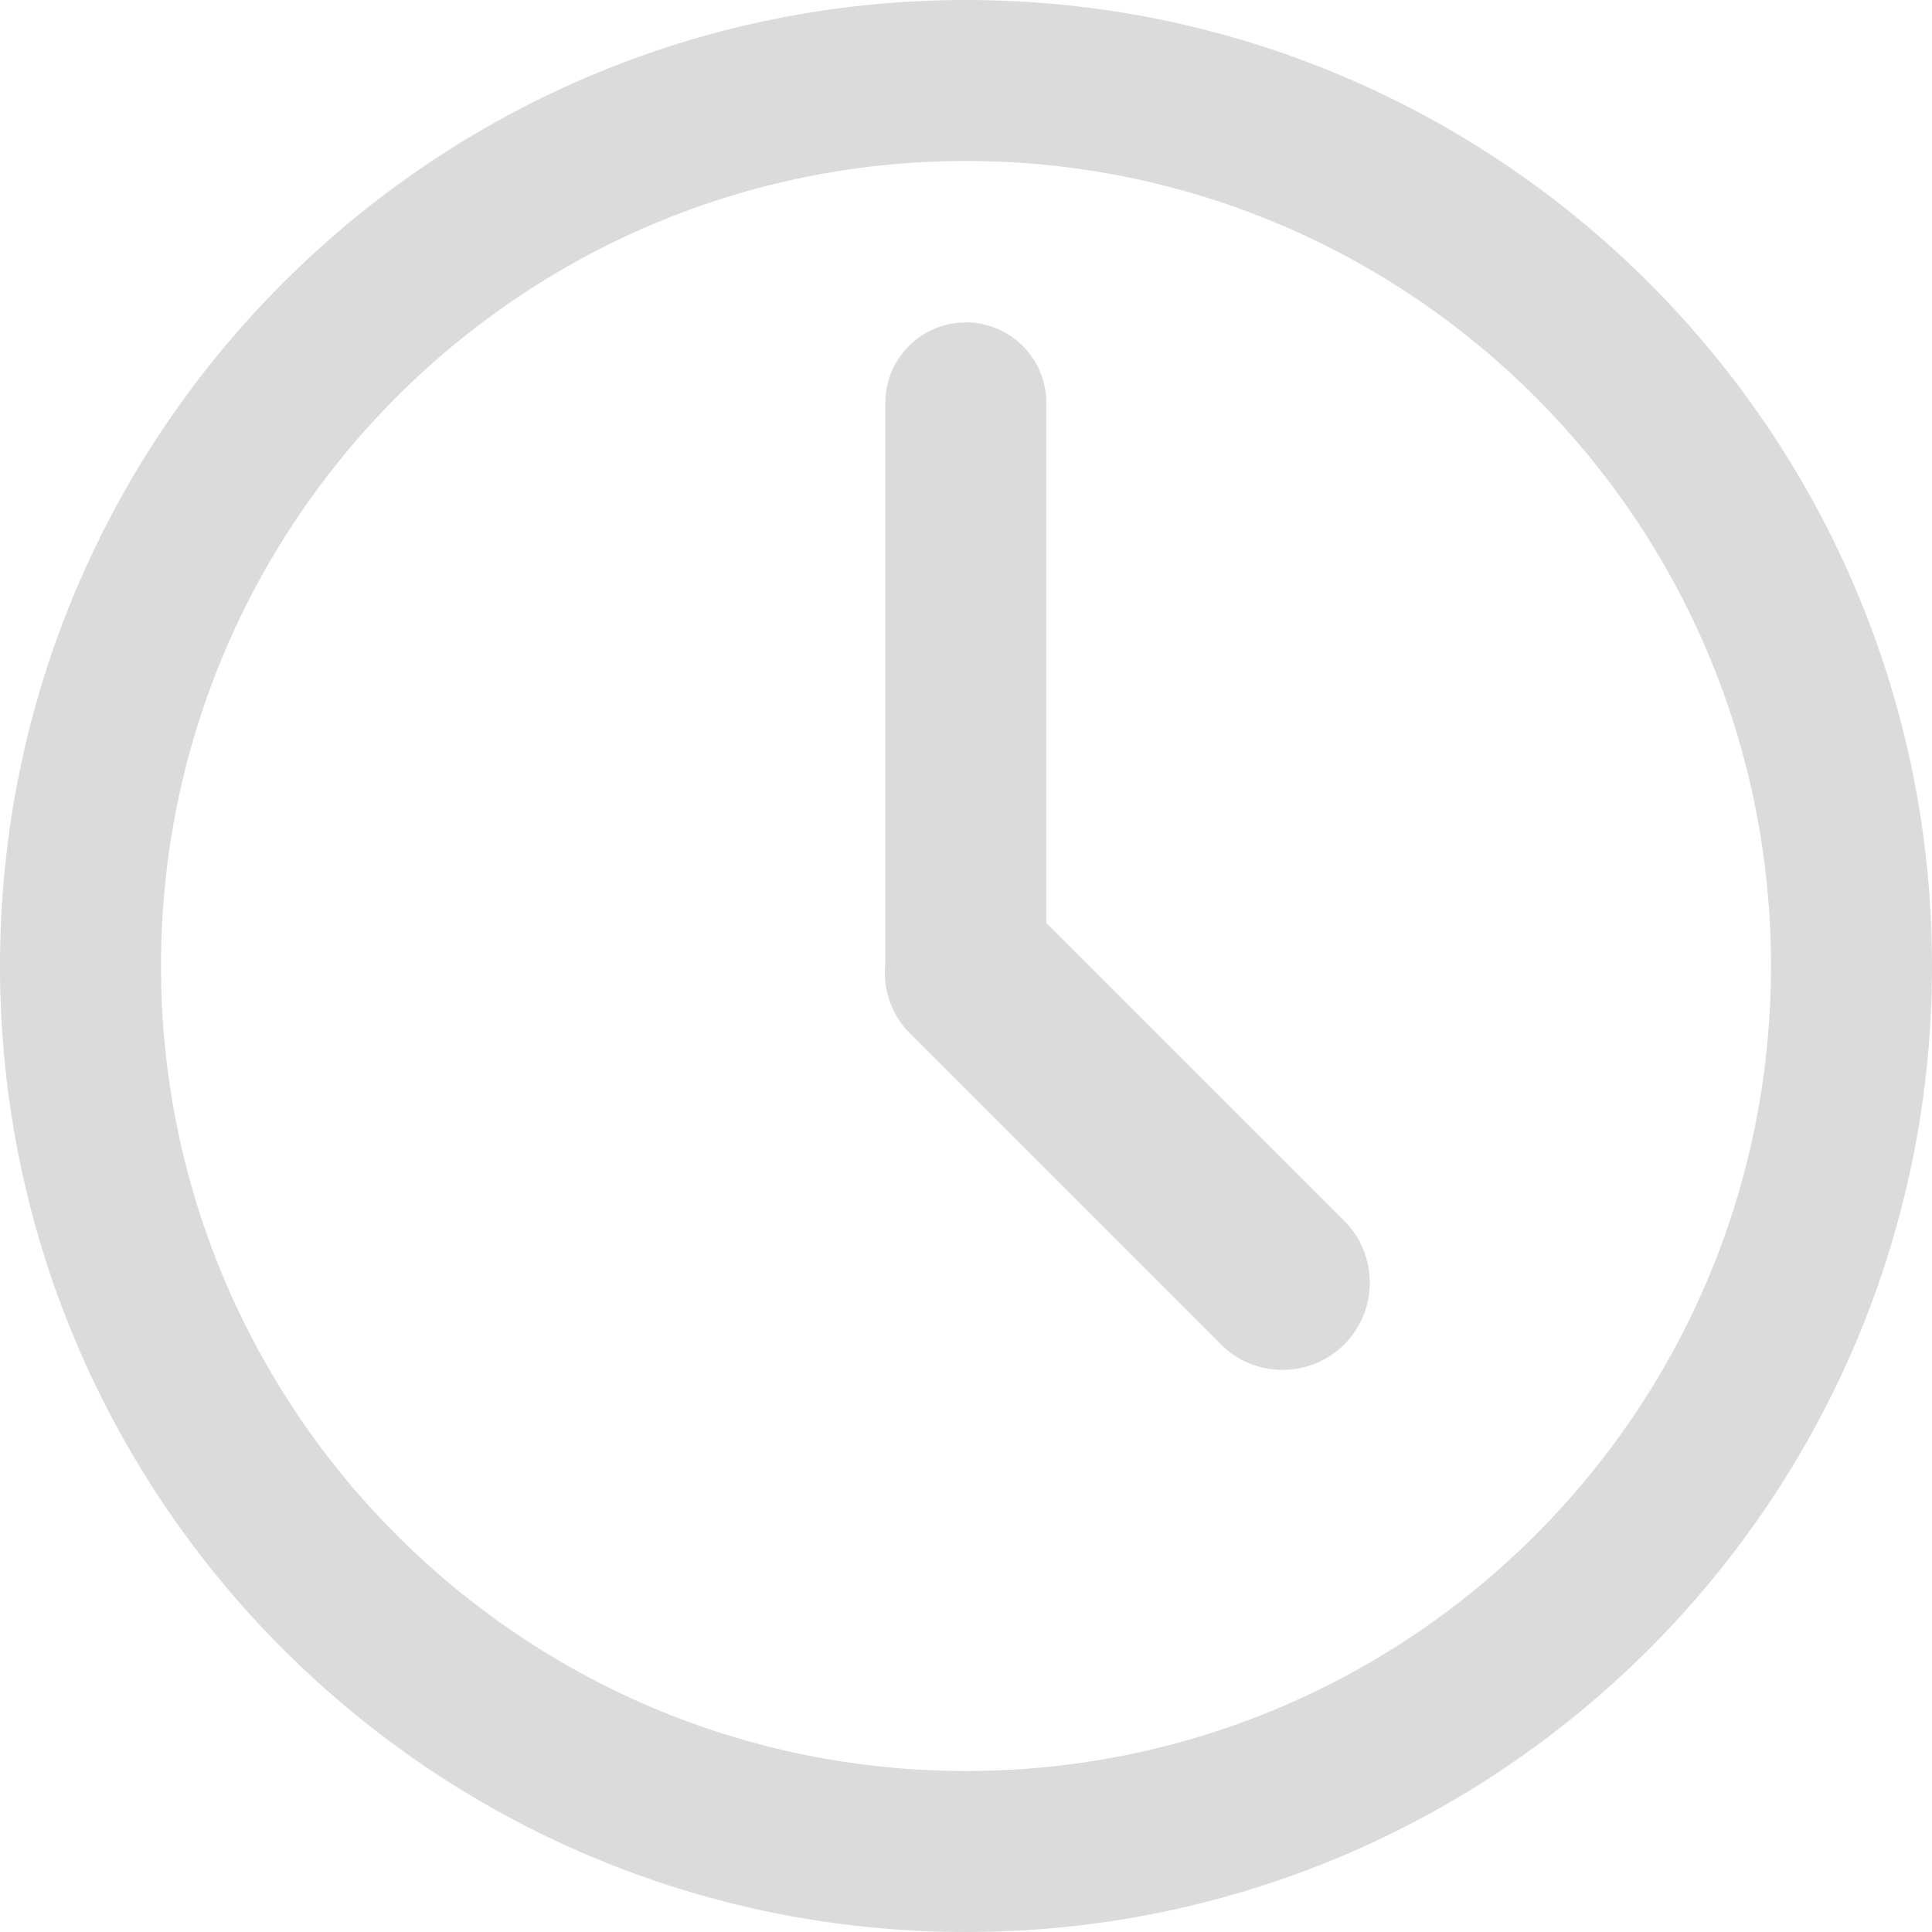
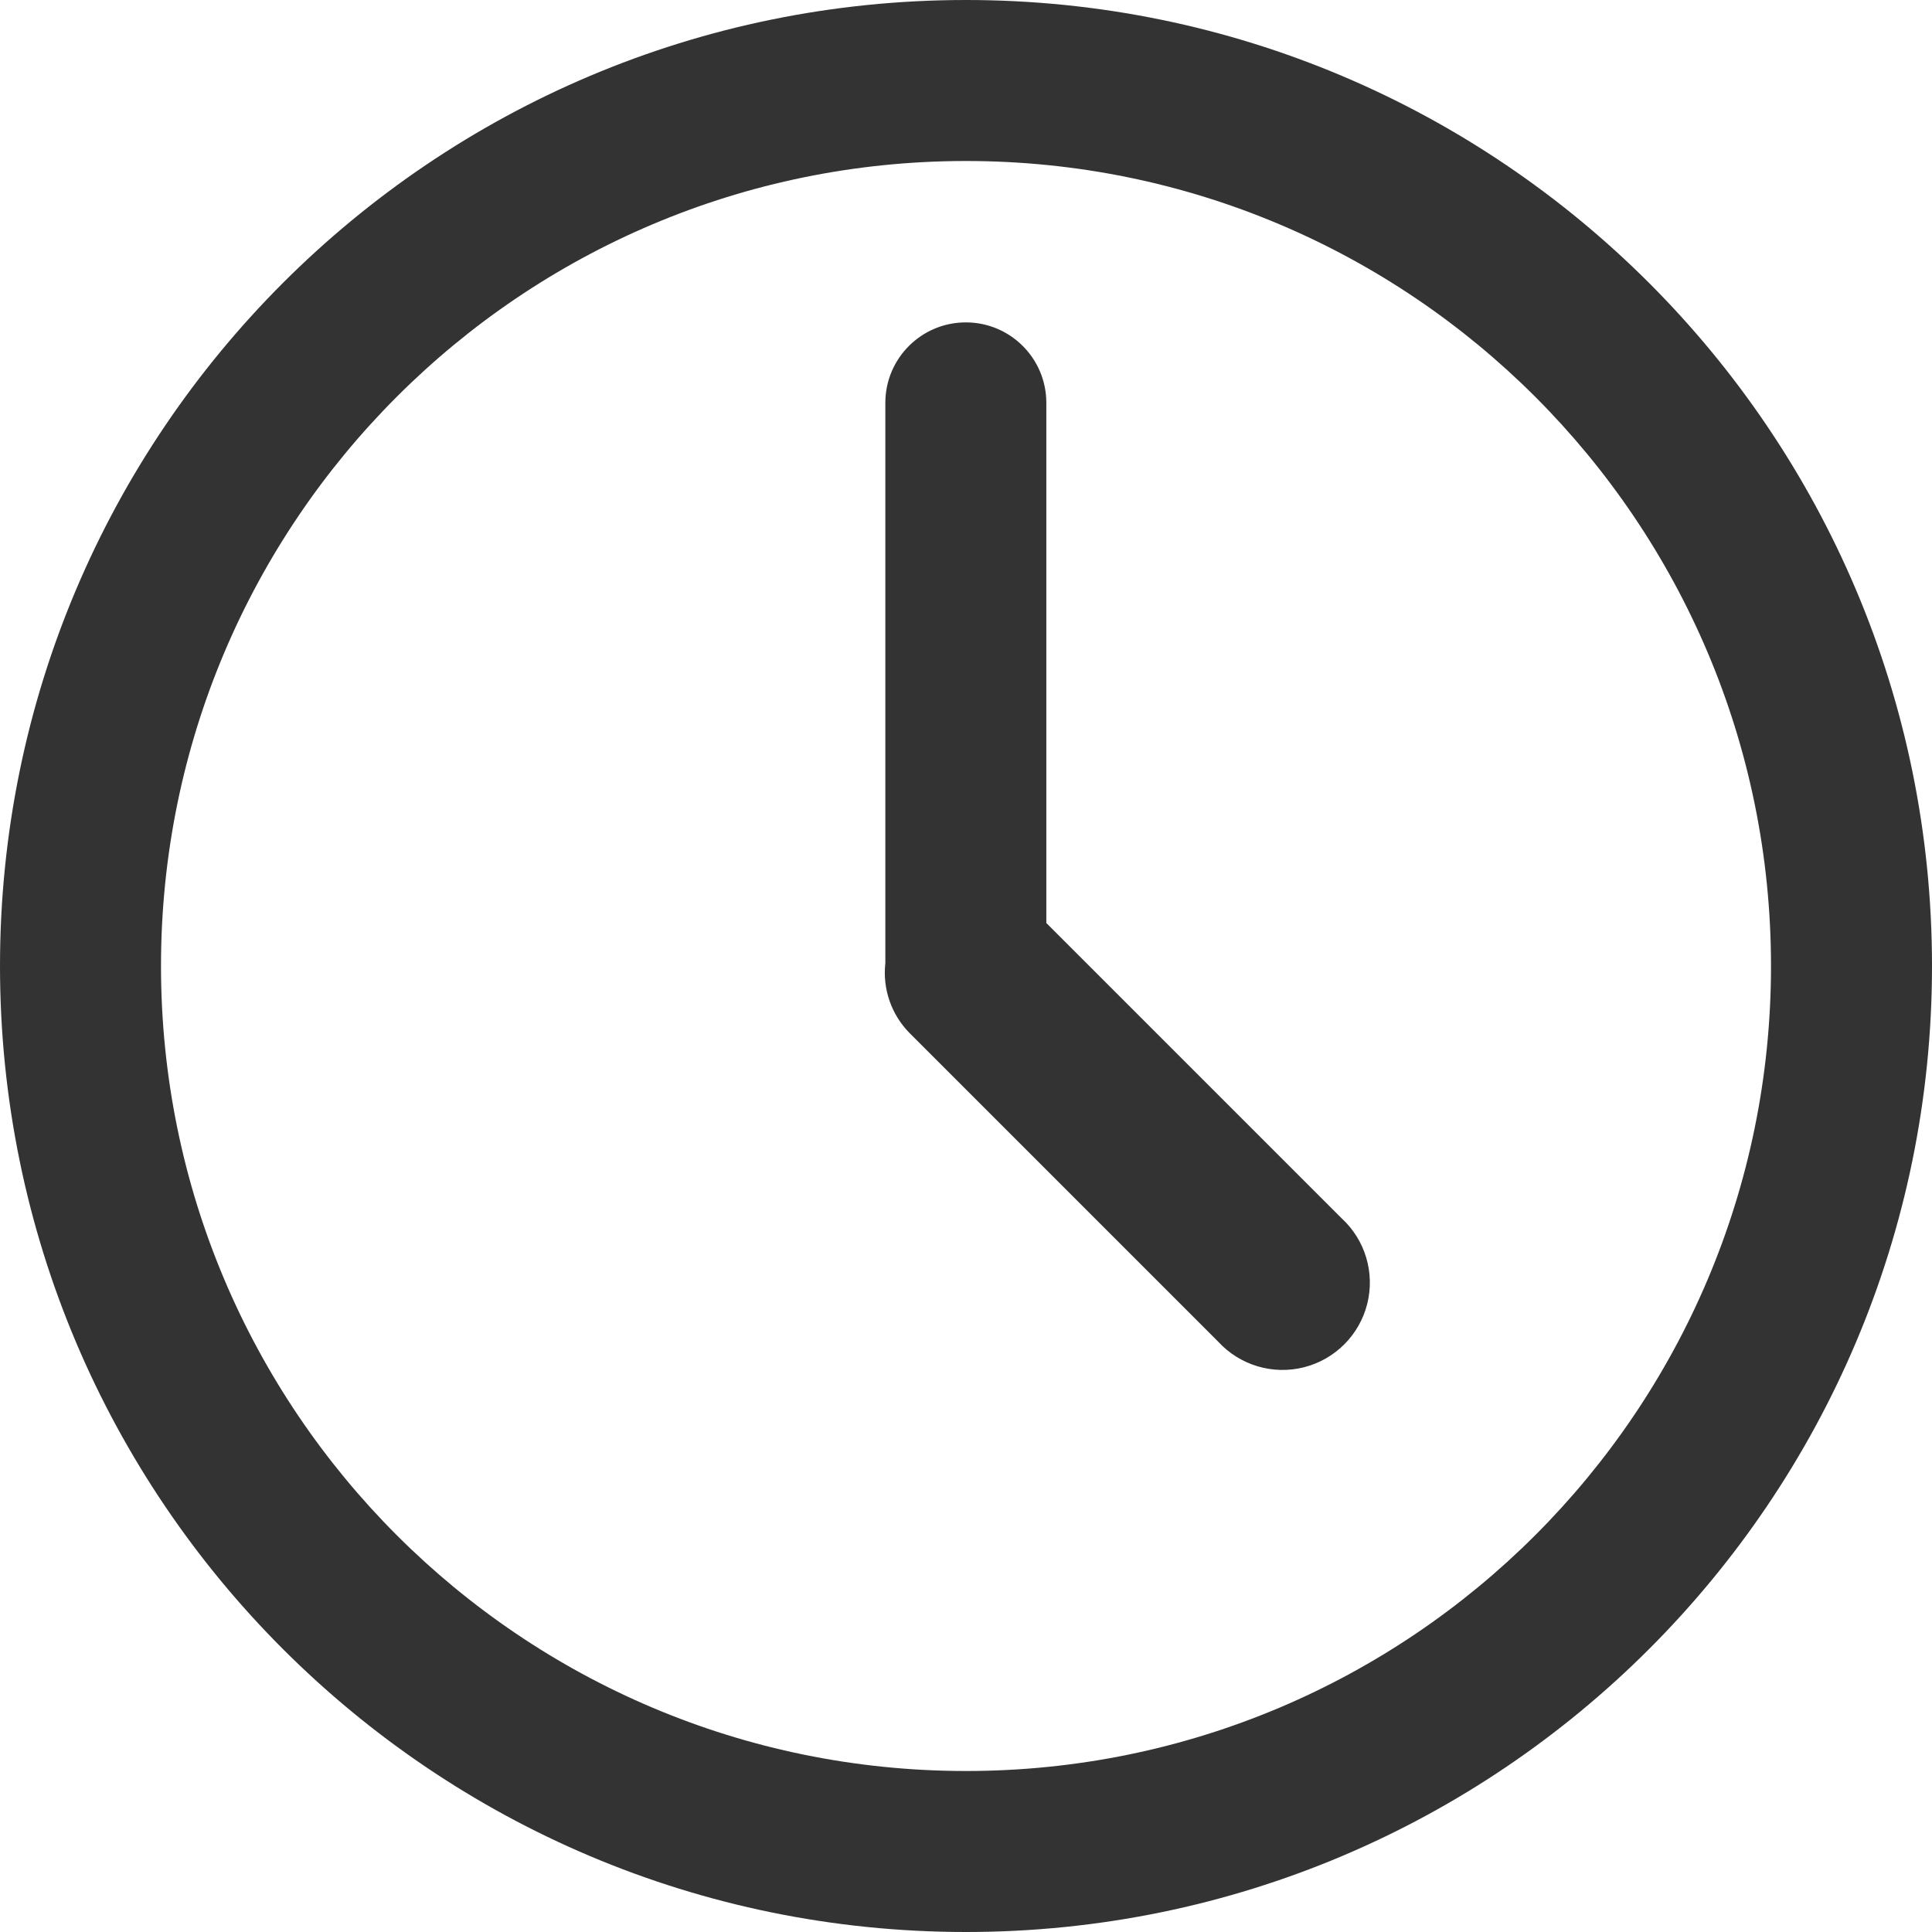
<svg xmlns="http://www.w3.org/2000/svg" t="1770799400998" class="icon" viewBox="0 0 1024 1024" version="1.1" p-id="6715" width="160" height="160">
-   <path d="M512 1024a512 512 0 1 1 512-512 512 512 0 0 1-512 512z m0-938.667a426.667 426.667 0 1 0 426.667 426.667A426.667 426.667 0 0 0 512 85.333z m133.675 625.792l-163.627-163.627a45.525 45.525 0 0 1-12.8-36.992V213.333a42.667 42.667 0 0 1 85.333 0v275.883l156.459 156.459a46.293 46.293 0 1 1-65.365 65.451z" p-id="6716" fill="#dbdbdb" />
+   <path d="M512 1024a512 512 0 1 1 512-512 512 512 0 0 1-512 512z m0-938.667a426.667 426.667 0 1 0 426.667 426.667A426.667 426.667 0 0 0 512 85.333z m133.675 625.792l-163.627-163.627a45.525 45.525 0 0 1-12.8-36.992V213.333a42.667 42.667 0 0 1 85.333 0v275.883l156.459 156.459a46.293 46.293 0 1 1-65.365 65.451z" p-id="6716" fill="#333333" />
</svg>
